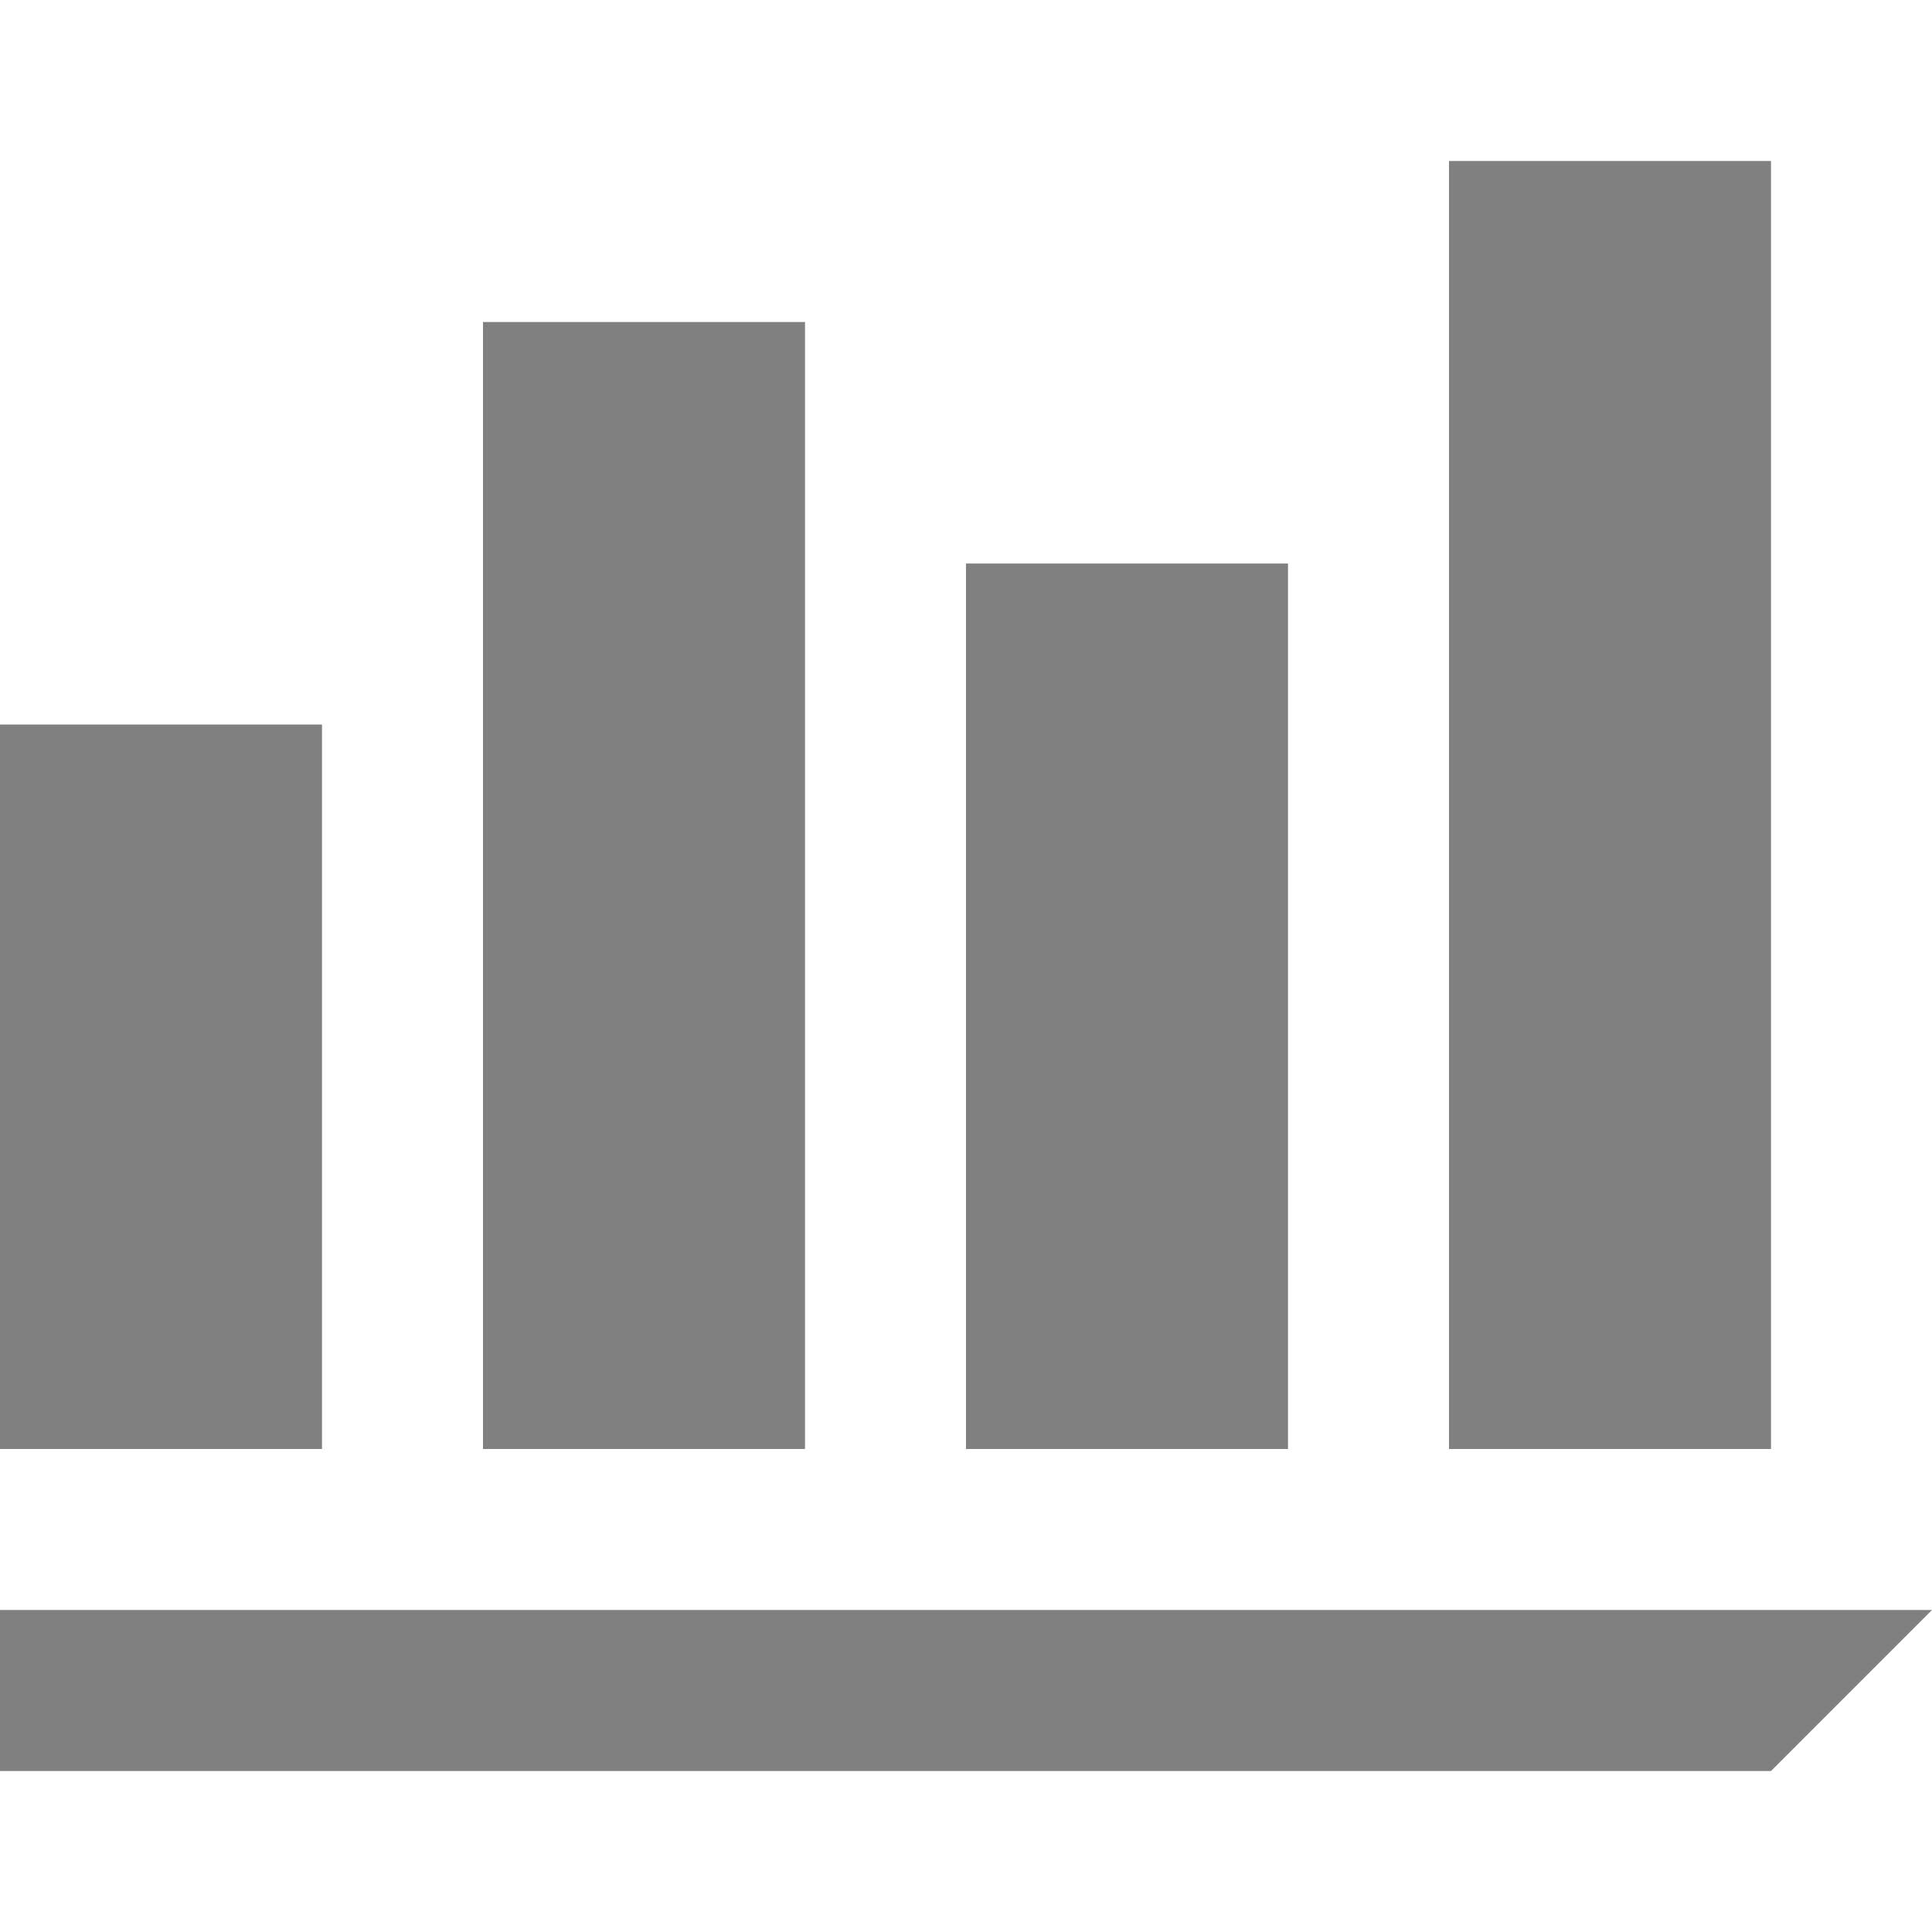
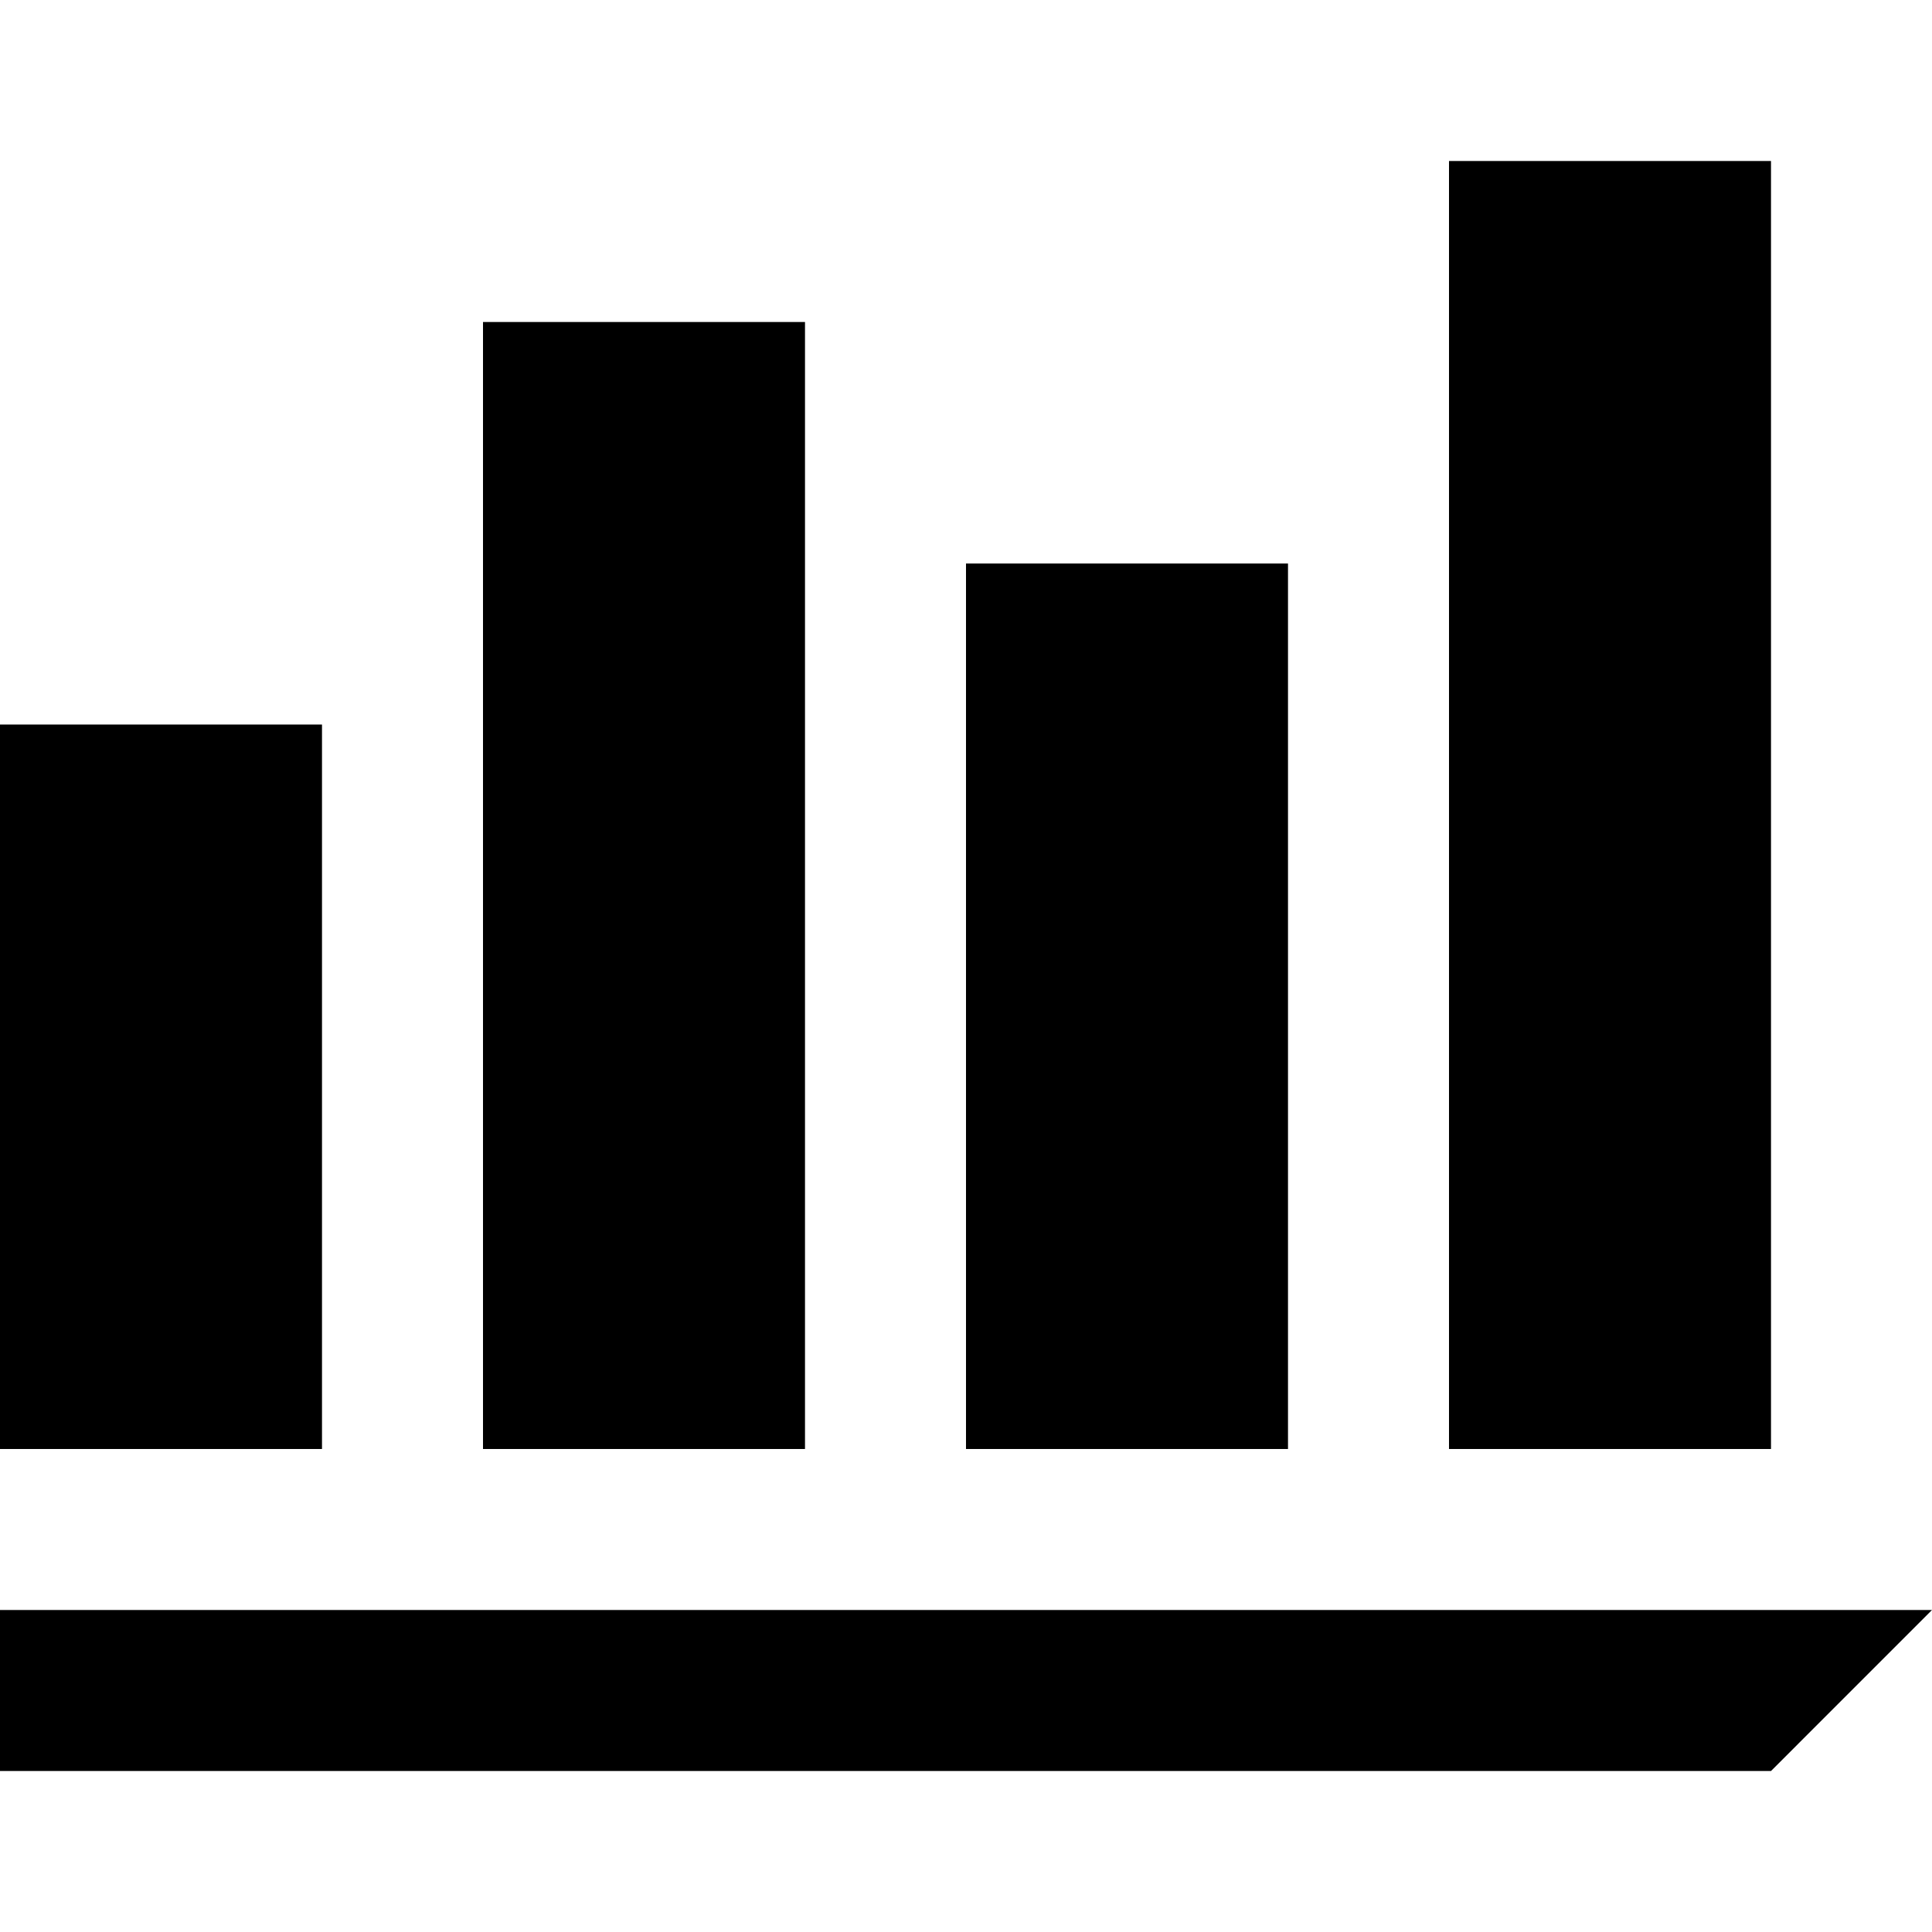
- <svg xmlns="http://www.w3.org/2000/svg" id="Layer_1" data-name="Layer 1" viewBox="0 0 24 24">
-   <defs>
-     <style>
-       .cls-1 {
-         fill: gray;
-       }
-     </style>
-   </defs>
-   <path class="cls-1" d="M22,2H18V18h4ZM16,7H12V18h4ZM4,9H0v9H4ZM0,20v2H22l2-2ZM10,4H6V18h4Z" />
+ <svg xmlns="http://www.w3.org/2000/svg" version="1.1" id="Layer_1" x="0px" y="0px" width="24px" height="24px" viewBox="0 0 24 24" enable-background="new 0 0 24 24" xml:space="preserve">
+   <path d="M22,2h-4v16h4V2z M16,7h-4v11h4V7z M4,9H0v9h4V9z M0,20v2h22l2-2H0z M10,4H6v14h4V4z" />
</svg>
